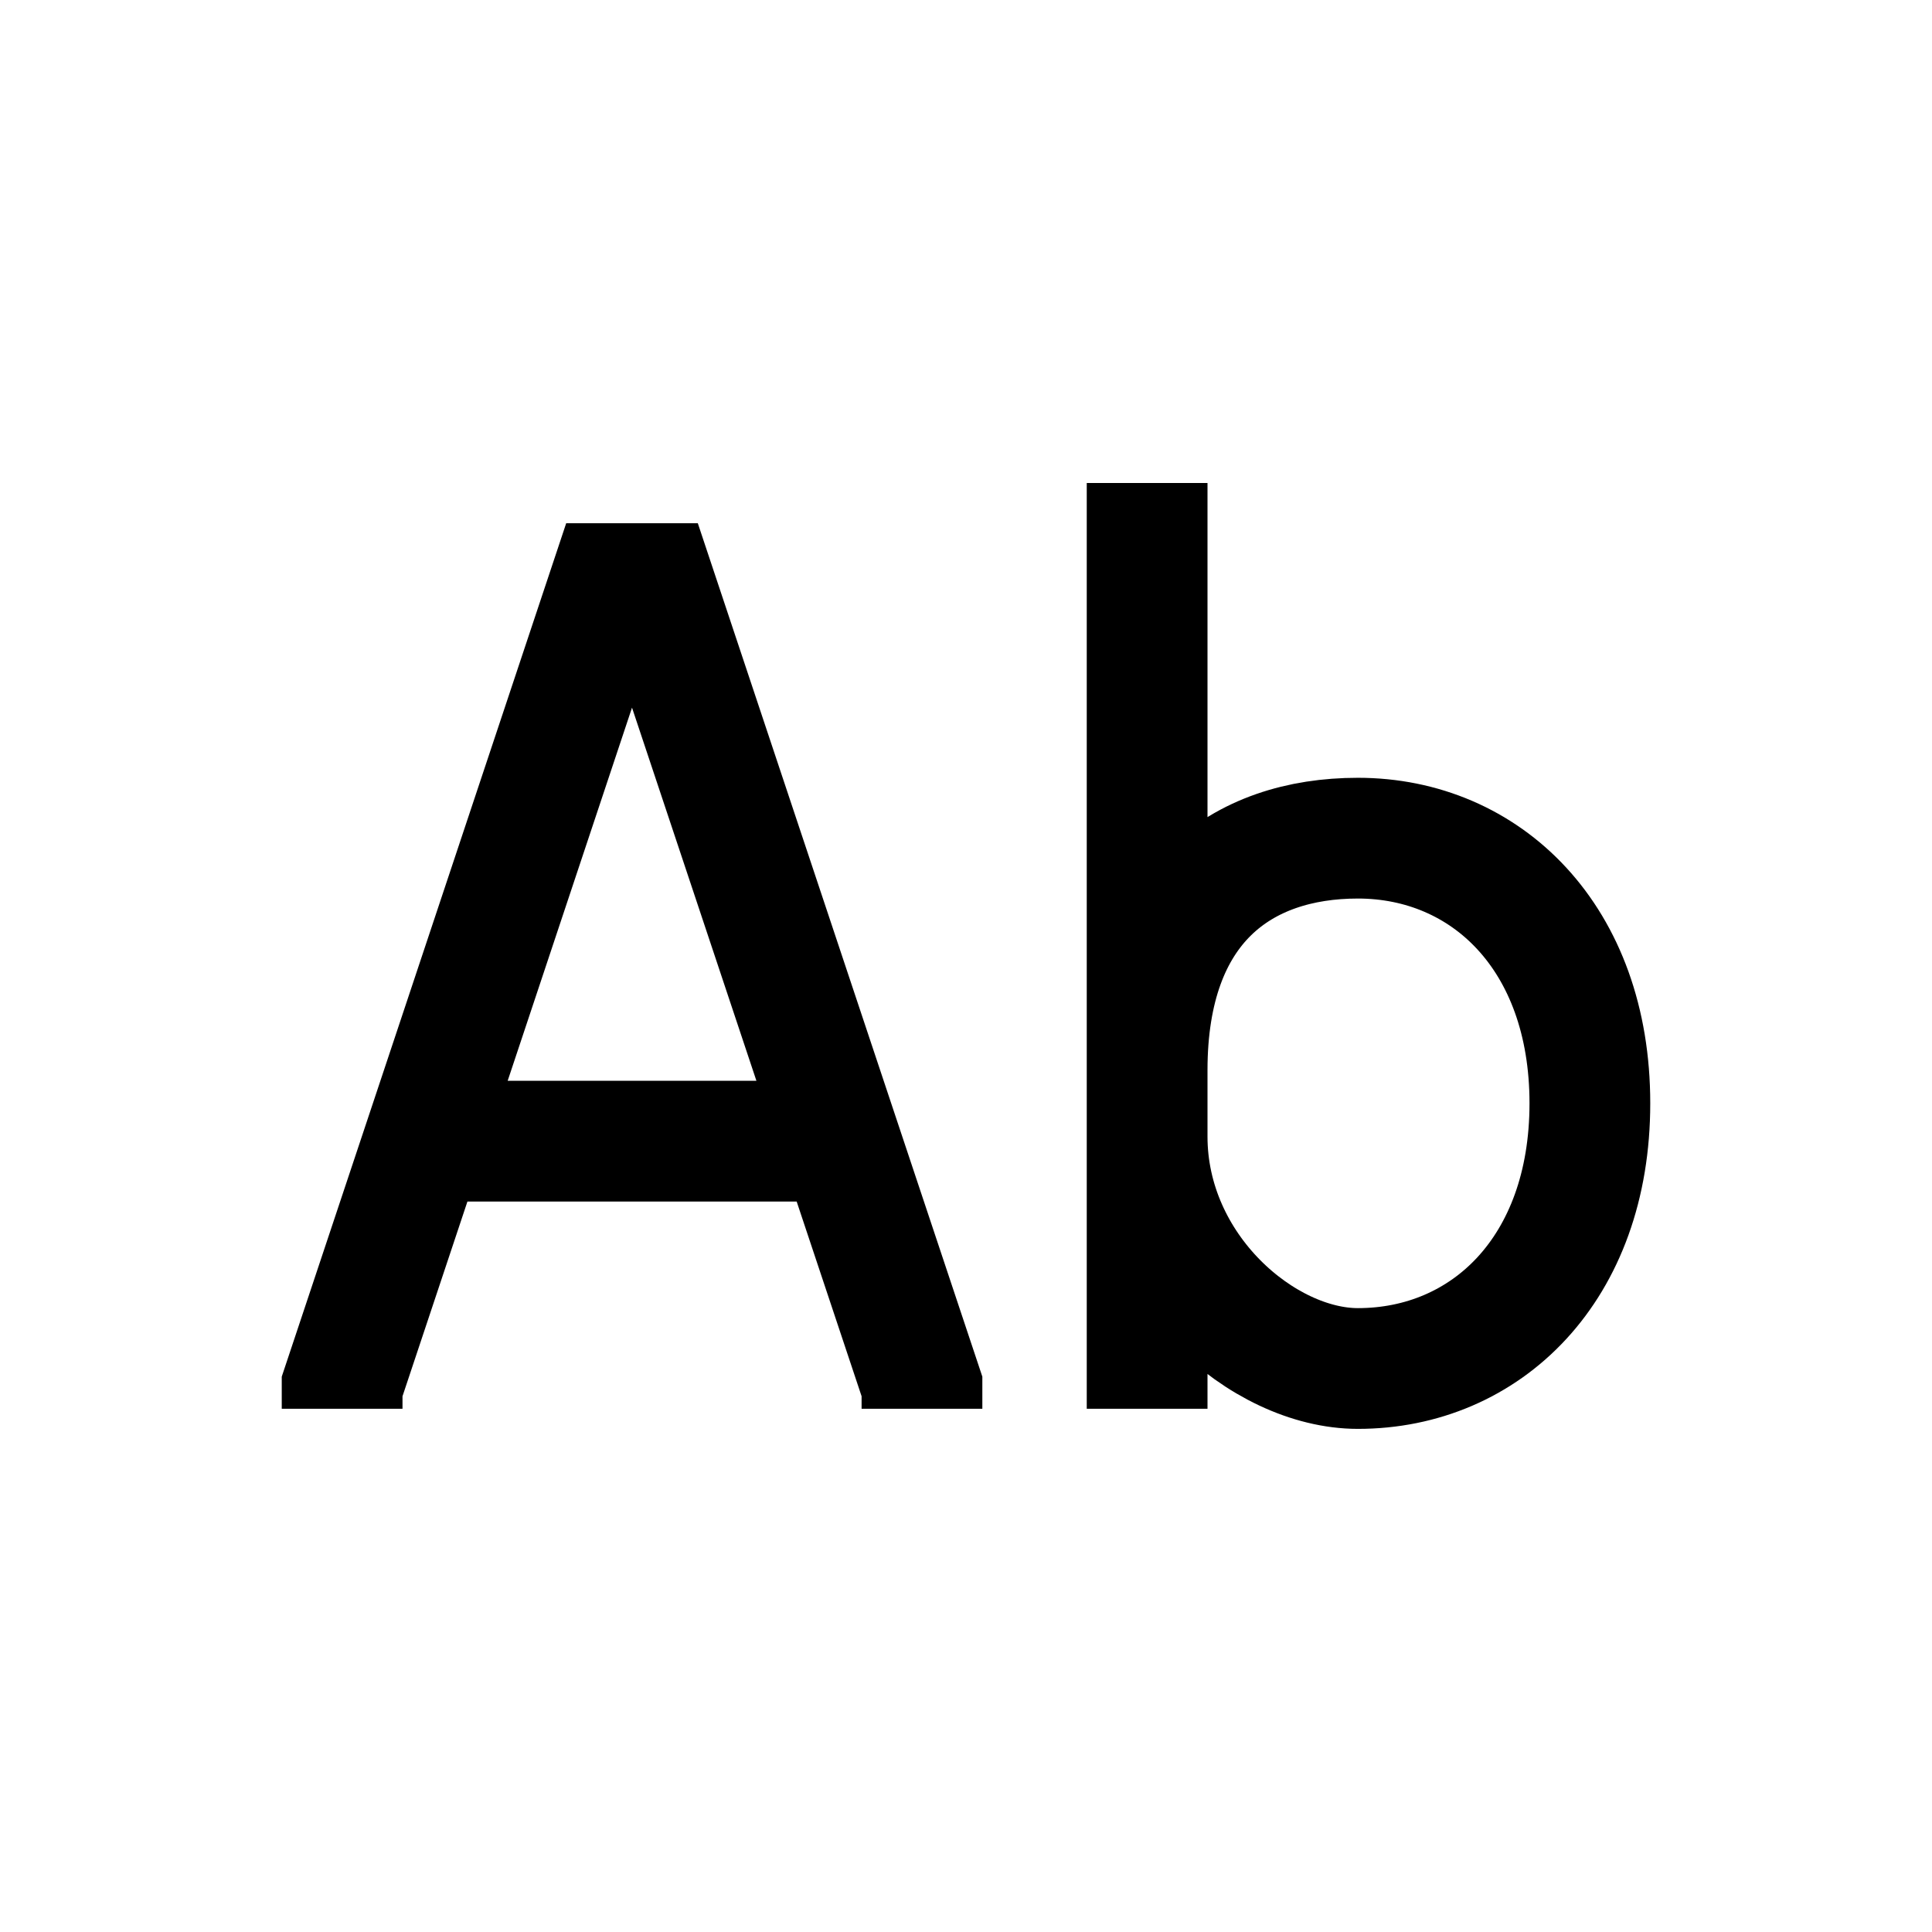
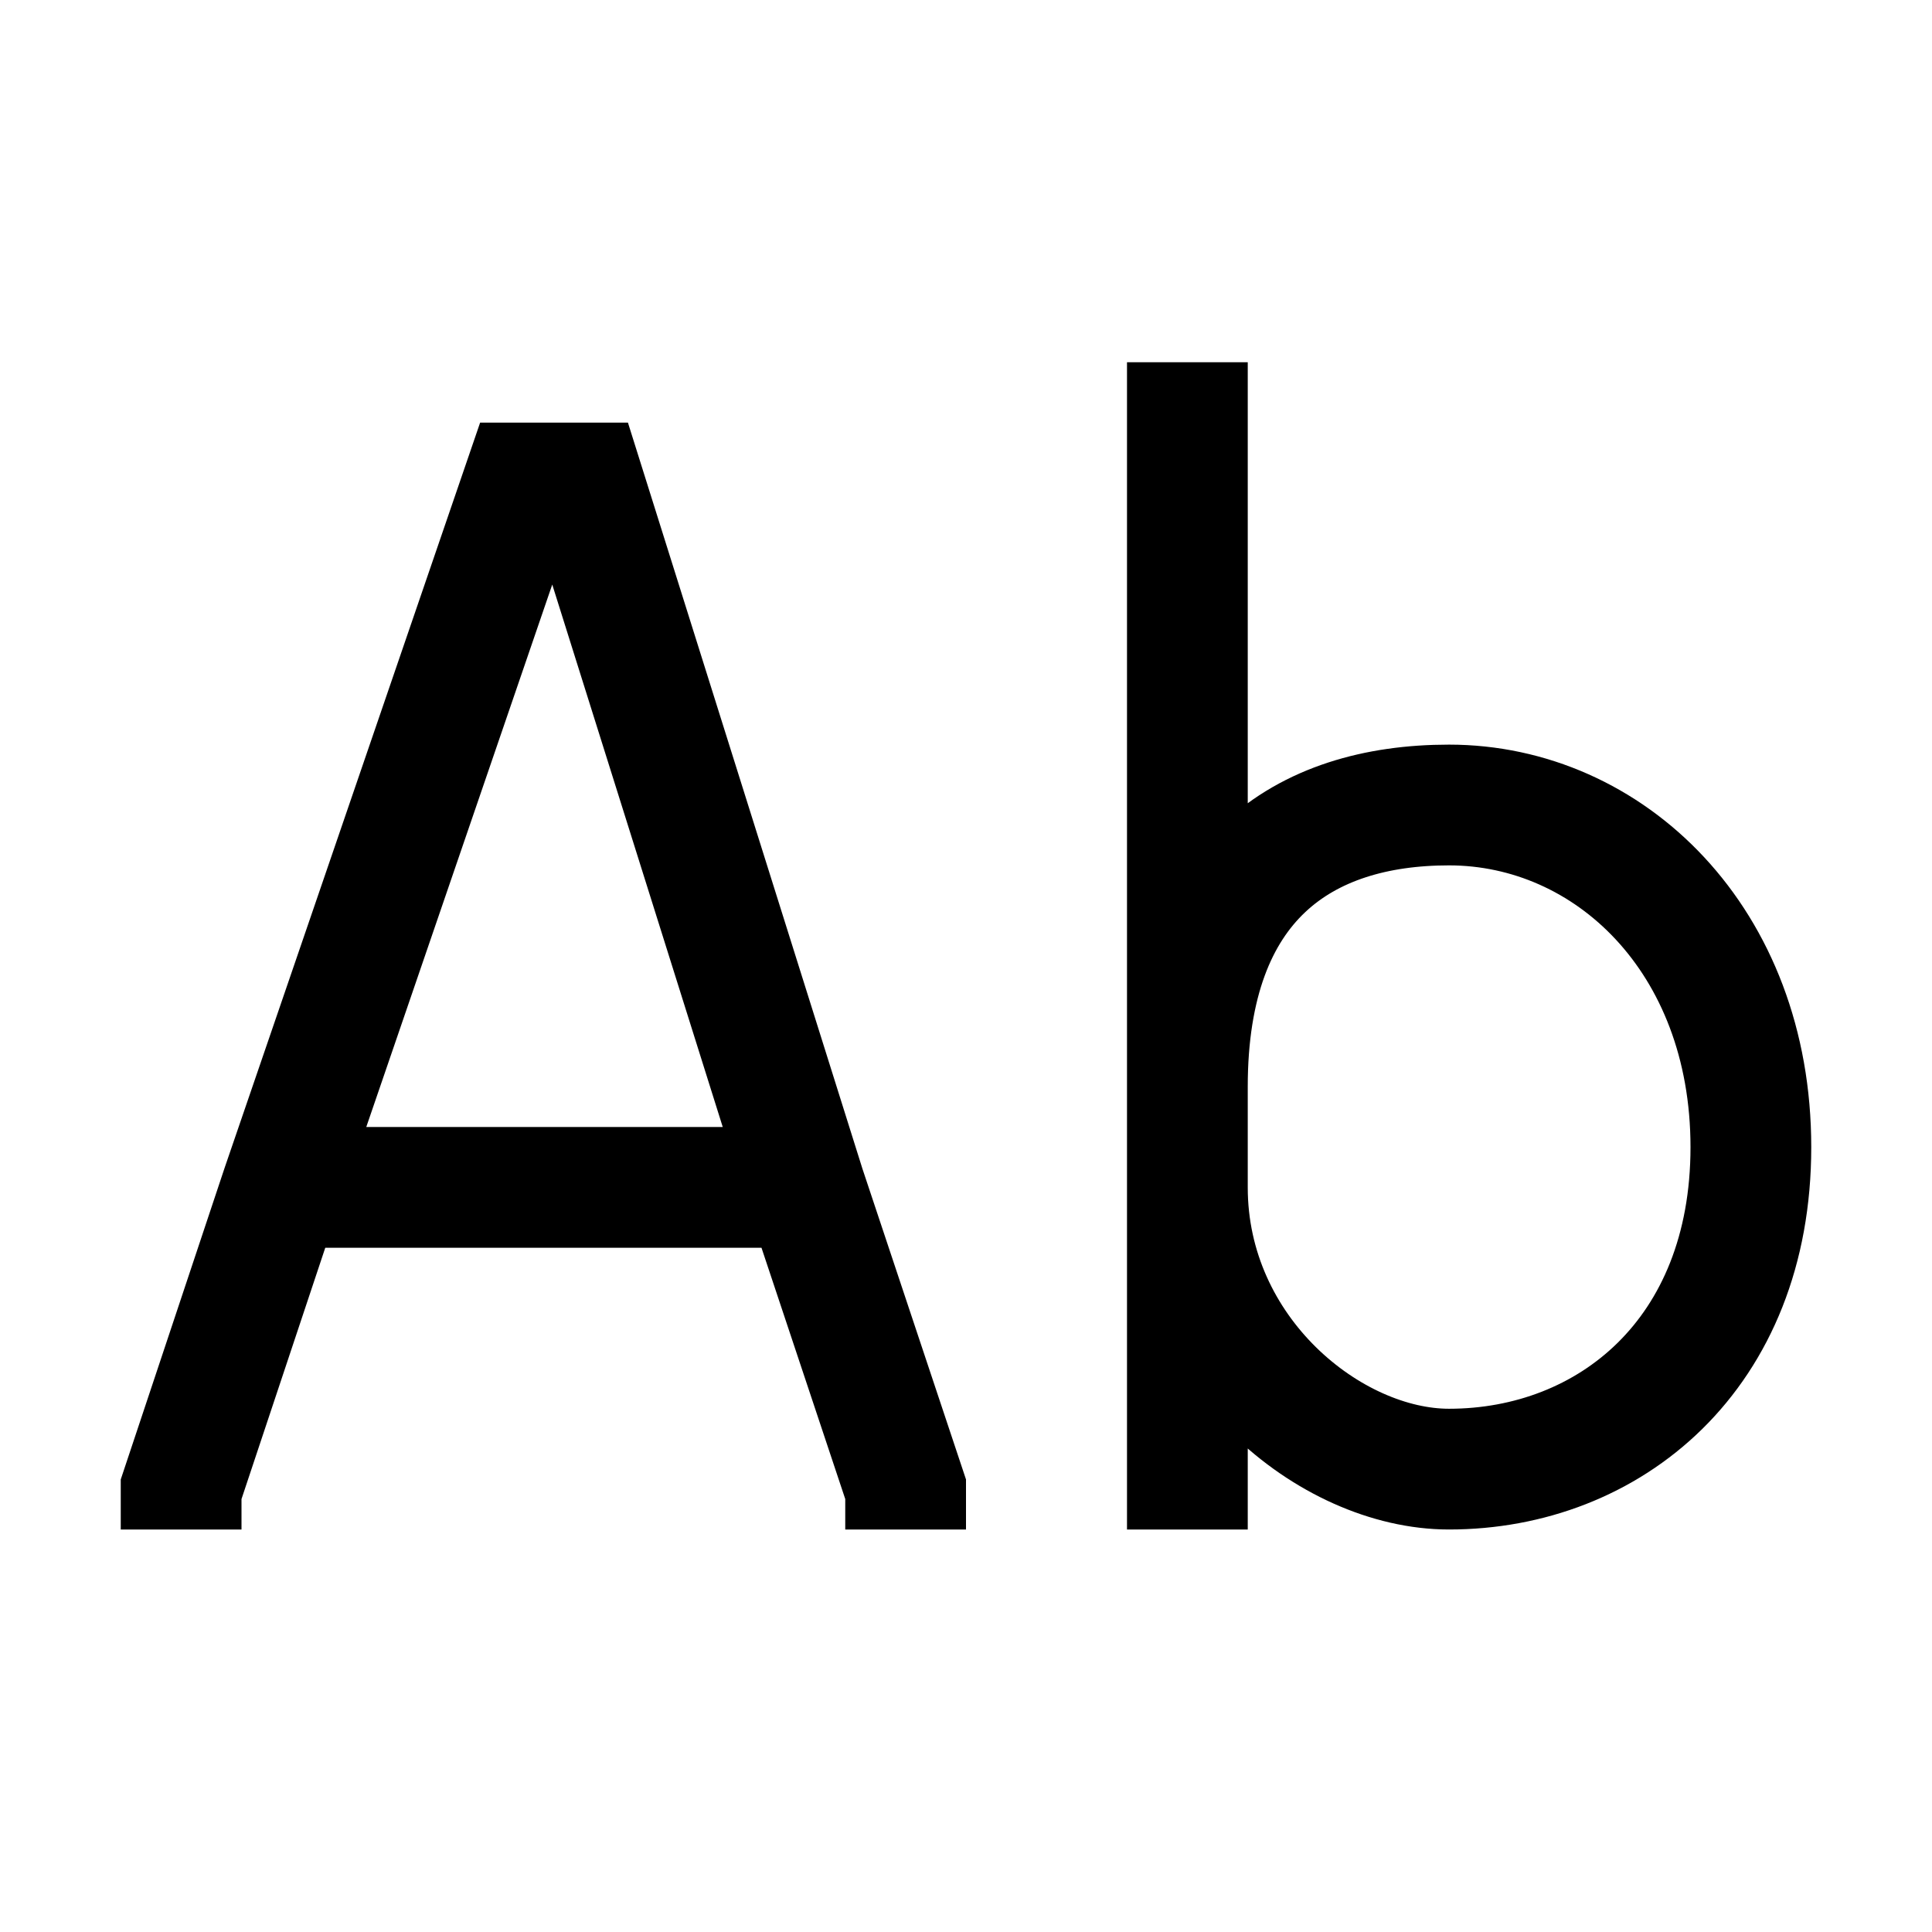
<svg xmlns="http://www.w3.org/2000/svg" viewBox="0 0 24 24" style="fill: none" stroke="currentColor" stroke-width="1.5">
-   <path d="M11.453 17.5V17.223L10.437 14.176L8.128 7.25H7.574L5.266 14.176L4.25 17.223V17.5M10.437 14.176H5.266" />
-   <path d="M14.25 6V15.039V17.5M14.25 13.294C14.25 11.235 15.427 10.412 16.868 10.412C18.459 10.412 19.75 11.647 19.75 13.706C19.75 15.765 18.459 17 16.868 17C15.691 17 14.25 15.765 14.25 14.118" />
+   <path d="M11.25 19V18.5L10 14.75L7.25 6H6.5L3.5 14.75L2.25 18.5V19M10 14.75H3.5" />
+   <path d="M14.75 4.5V15.75V19M14.75 13.5C14.75 10.927 16.199 10 18 10C19.99 10 21.75 11.677 21.75 14.25C21.75 16.824 19.99 18.25 18 18.25C16.529 18.25 14.75 16.809 14.75 14.75" />
</svg>
